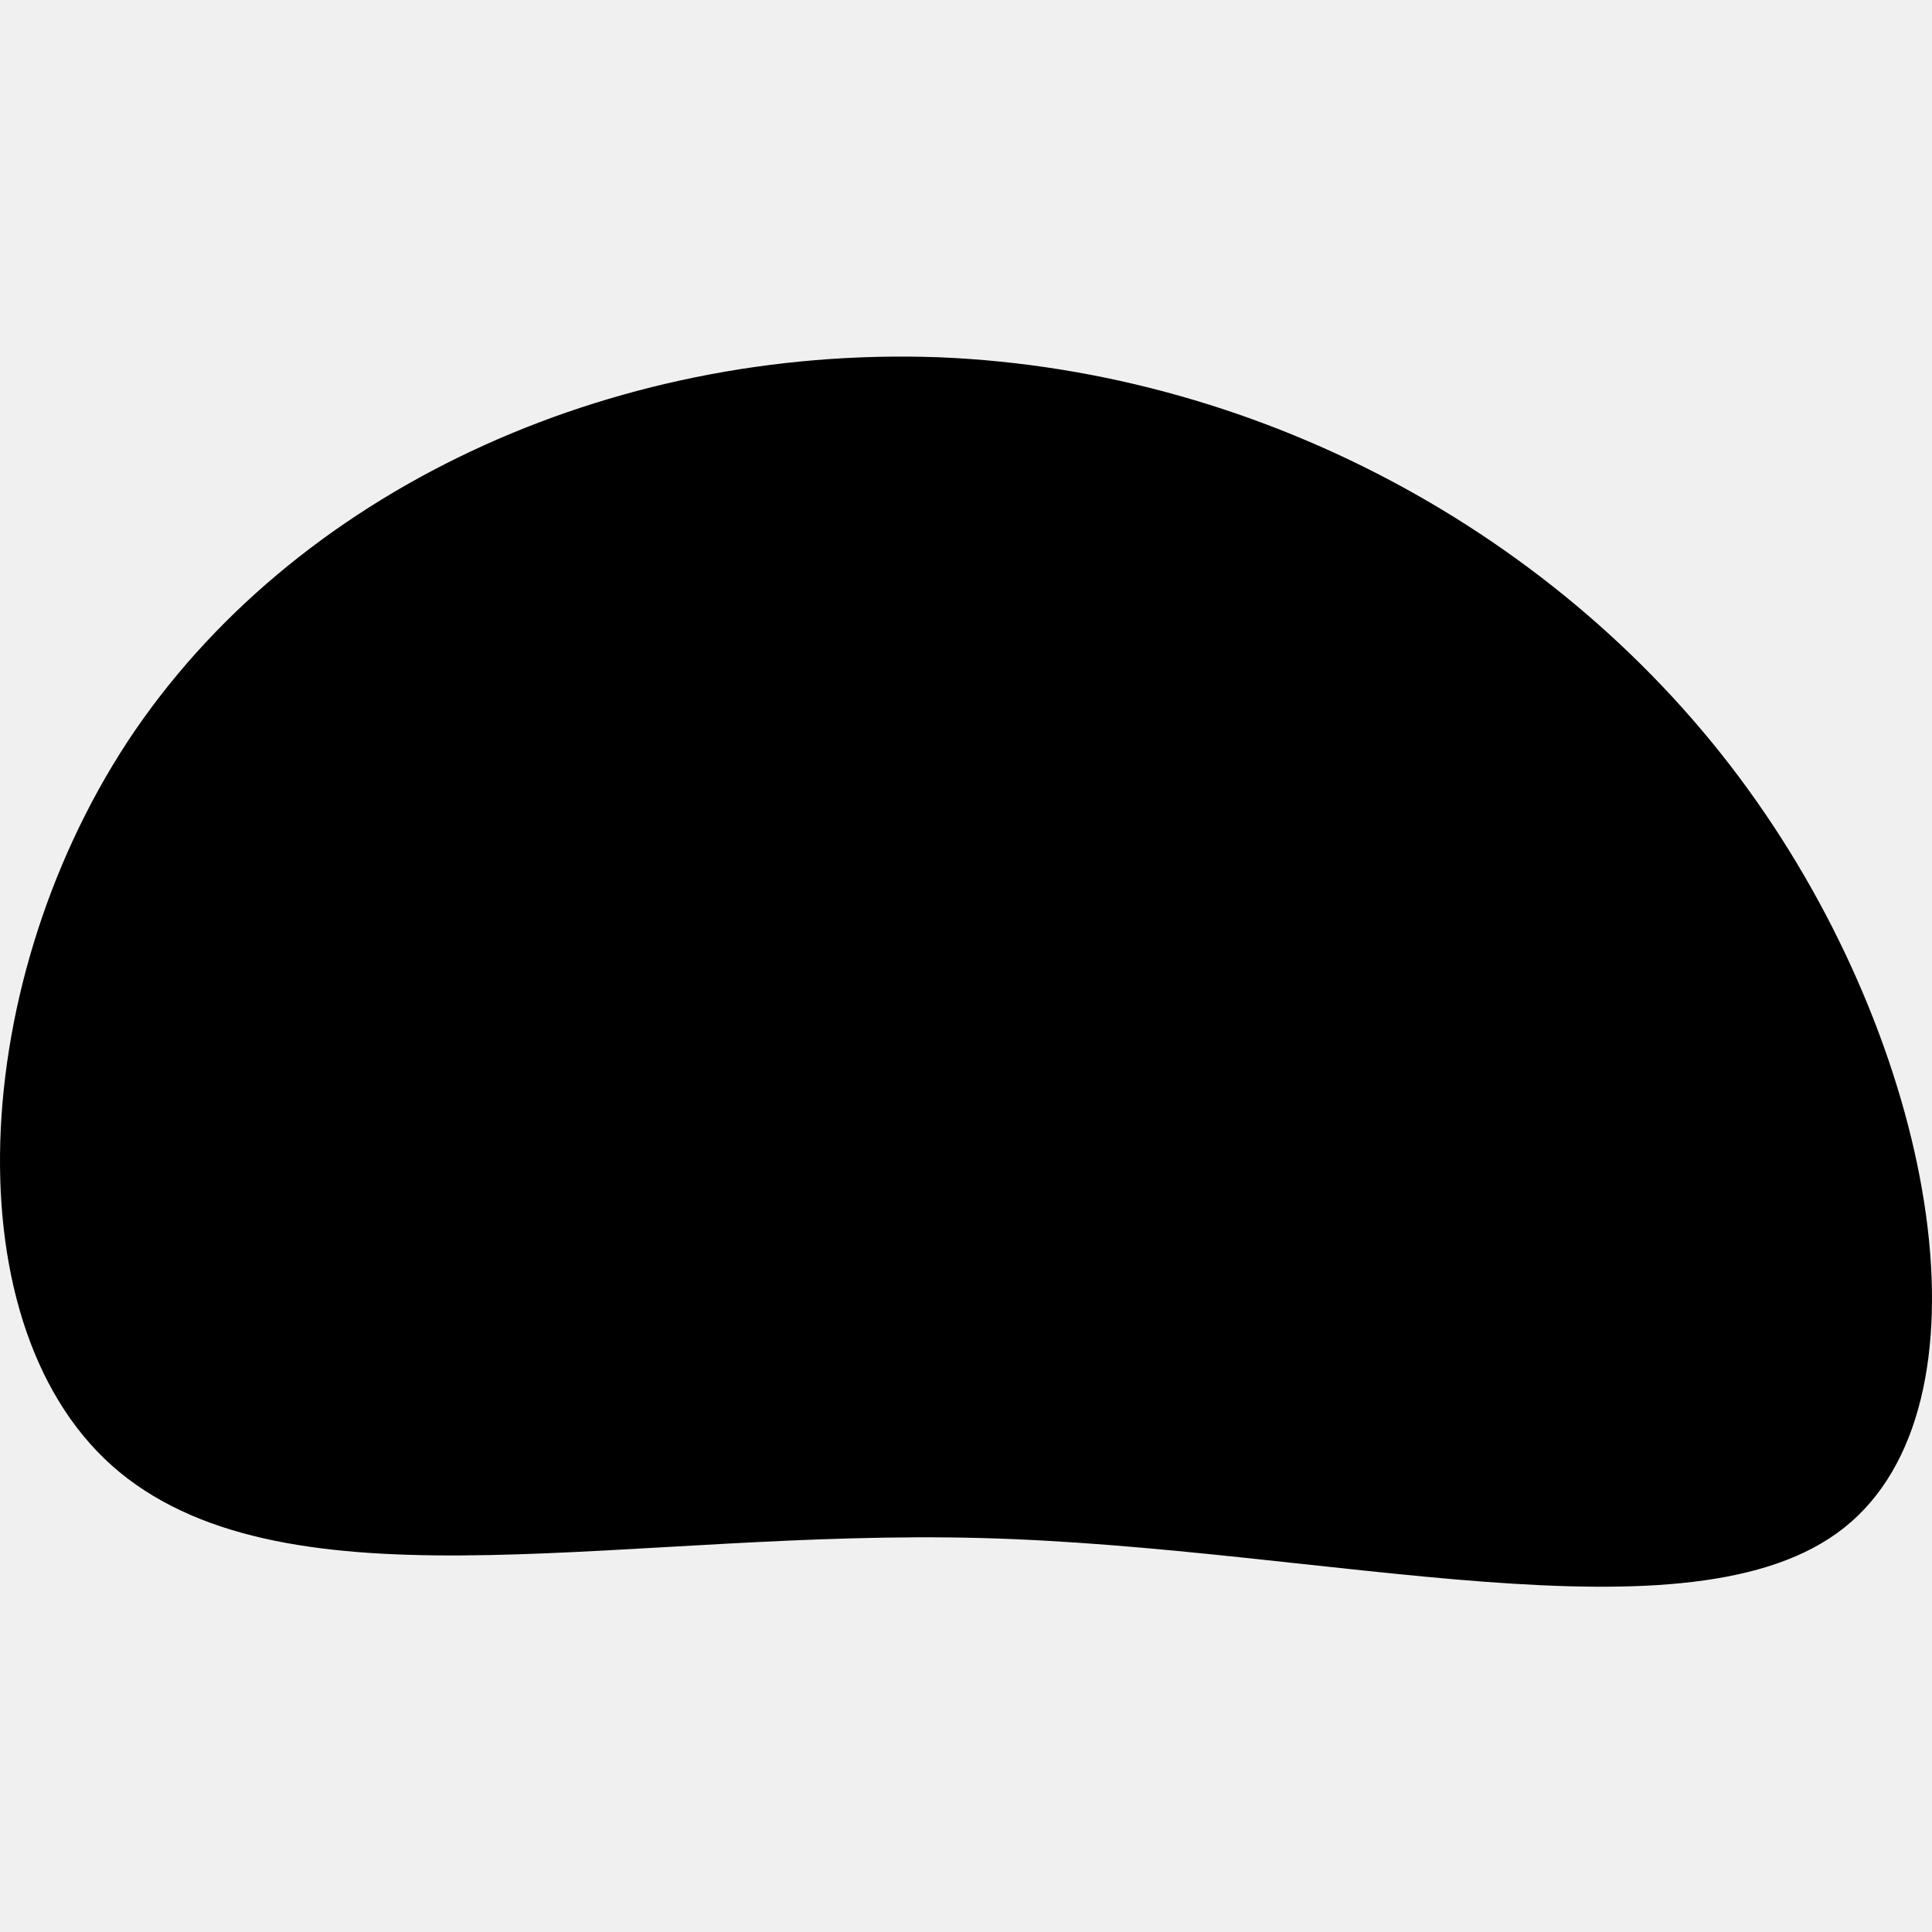
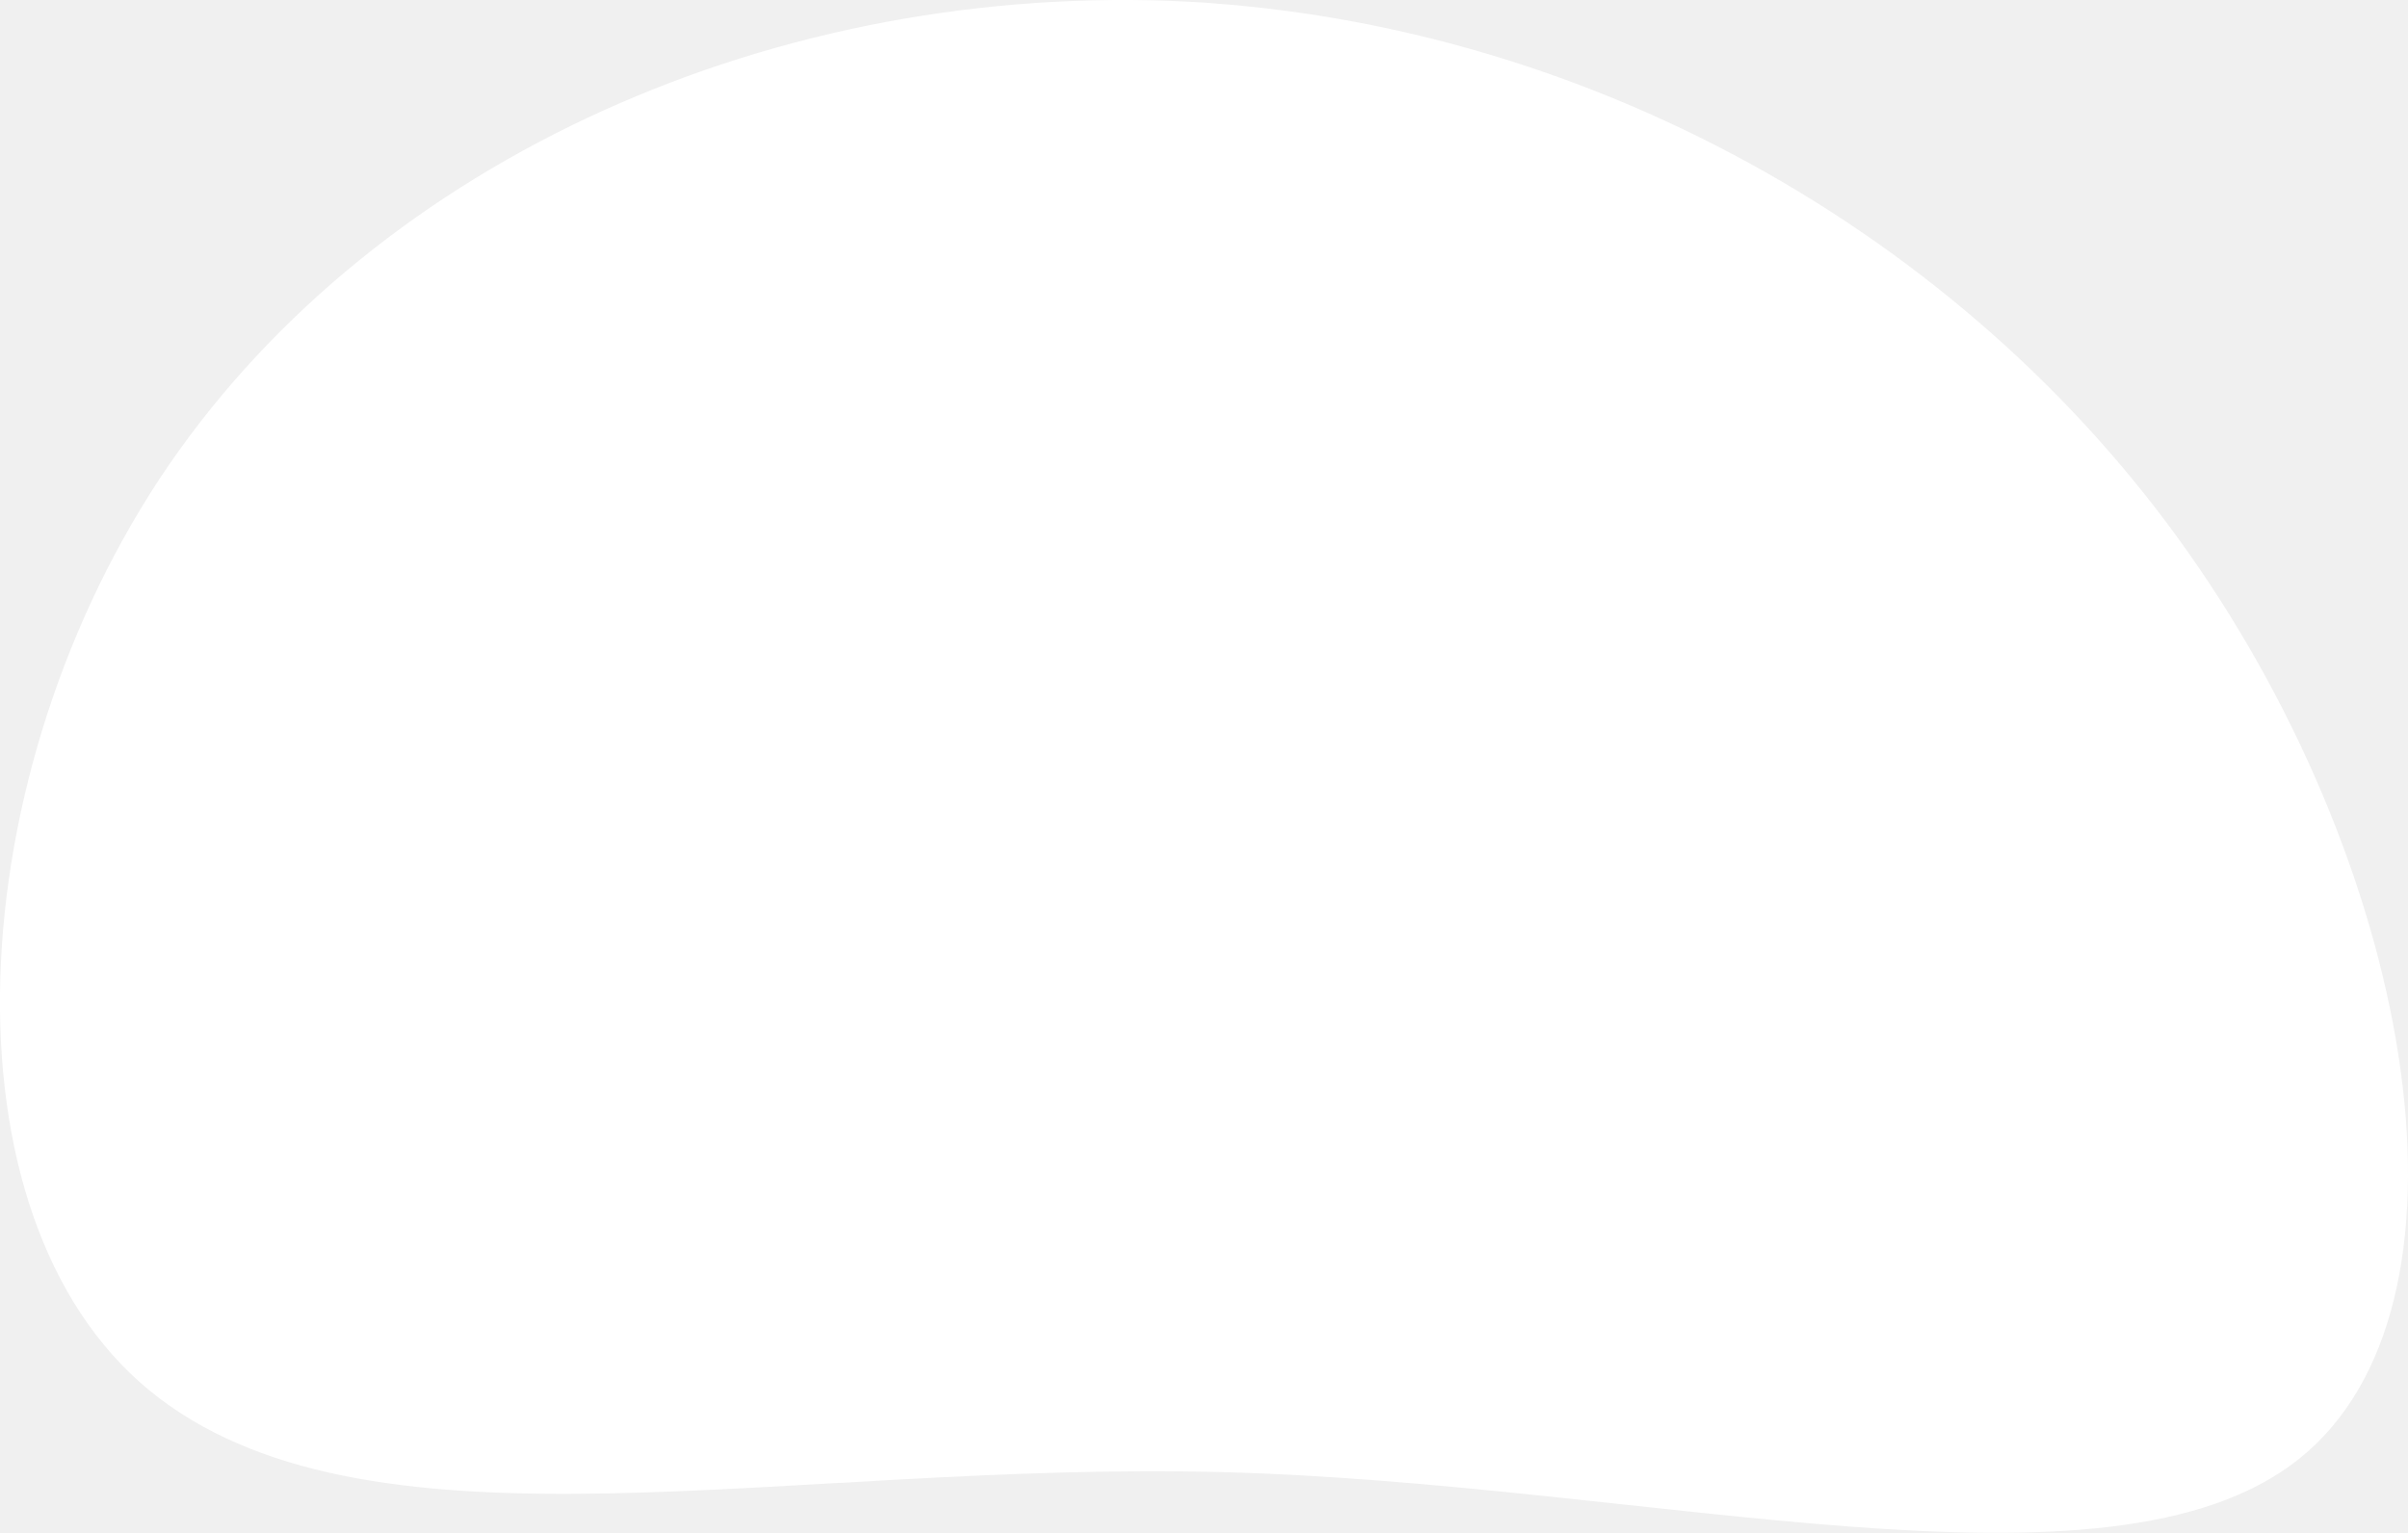
- <svg viewBox="0 0 1024 1024" preserveAspectRatio="none">
-   <path class="morph" d="M930.837 424.427c96.883 137.587 127.703 320.773 46.679 385.242-81.027 64.469-274.787 10.221-457.978 5.503-184.072-4.717-358.455 39.311-451.812-31.448-93.357-70.759-87.192-257.98 0-390.849 87.191-132.083 254.529-209.814 429.794-203.524 174.384 7.076 337.318 98.276 433.317 235.076z" fill="currentColor" />
+ <svg xmlns="http://www.w3.org/2000/svg" id="Calque_1" data-name="Calque 1" viewBox="0 0 1024 652">
+   <defs>
+     <style>.cls-1{fill:#fff;}</style>
+   </defs>
+   <path class="cls-1" d="M930.84,235.43c96.88,137.59,127.7,320.77,46.68,385.24s-274.79,10.22-458,5.51c-184.07-4.72-358.46,39.31-451.81-31.45s-87.2-258,0-390.85C154.92,71.8,322.25-5.94,497.52.35,671.9,7.43,834.84,98.63,930.84,235.43Z" />
</svg>
